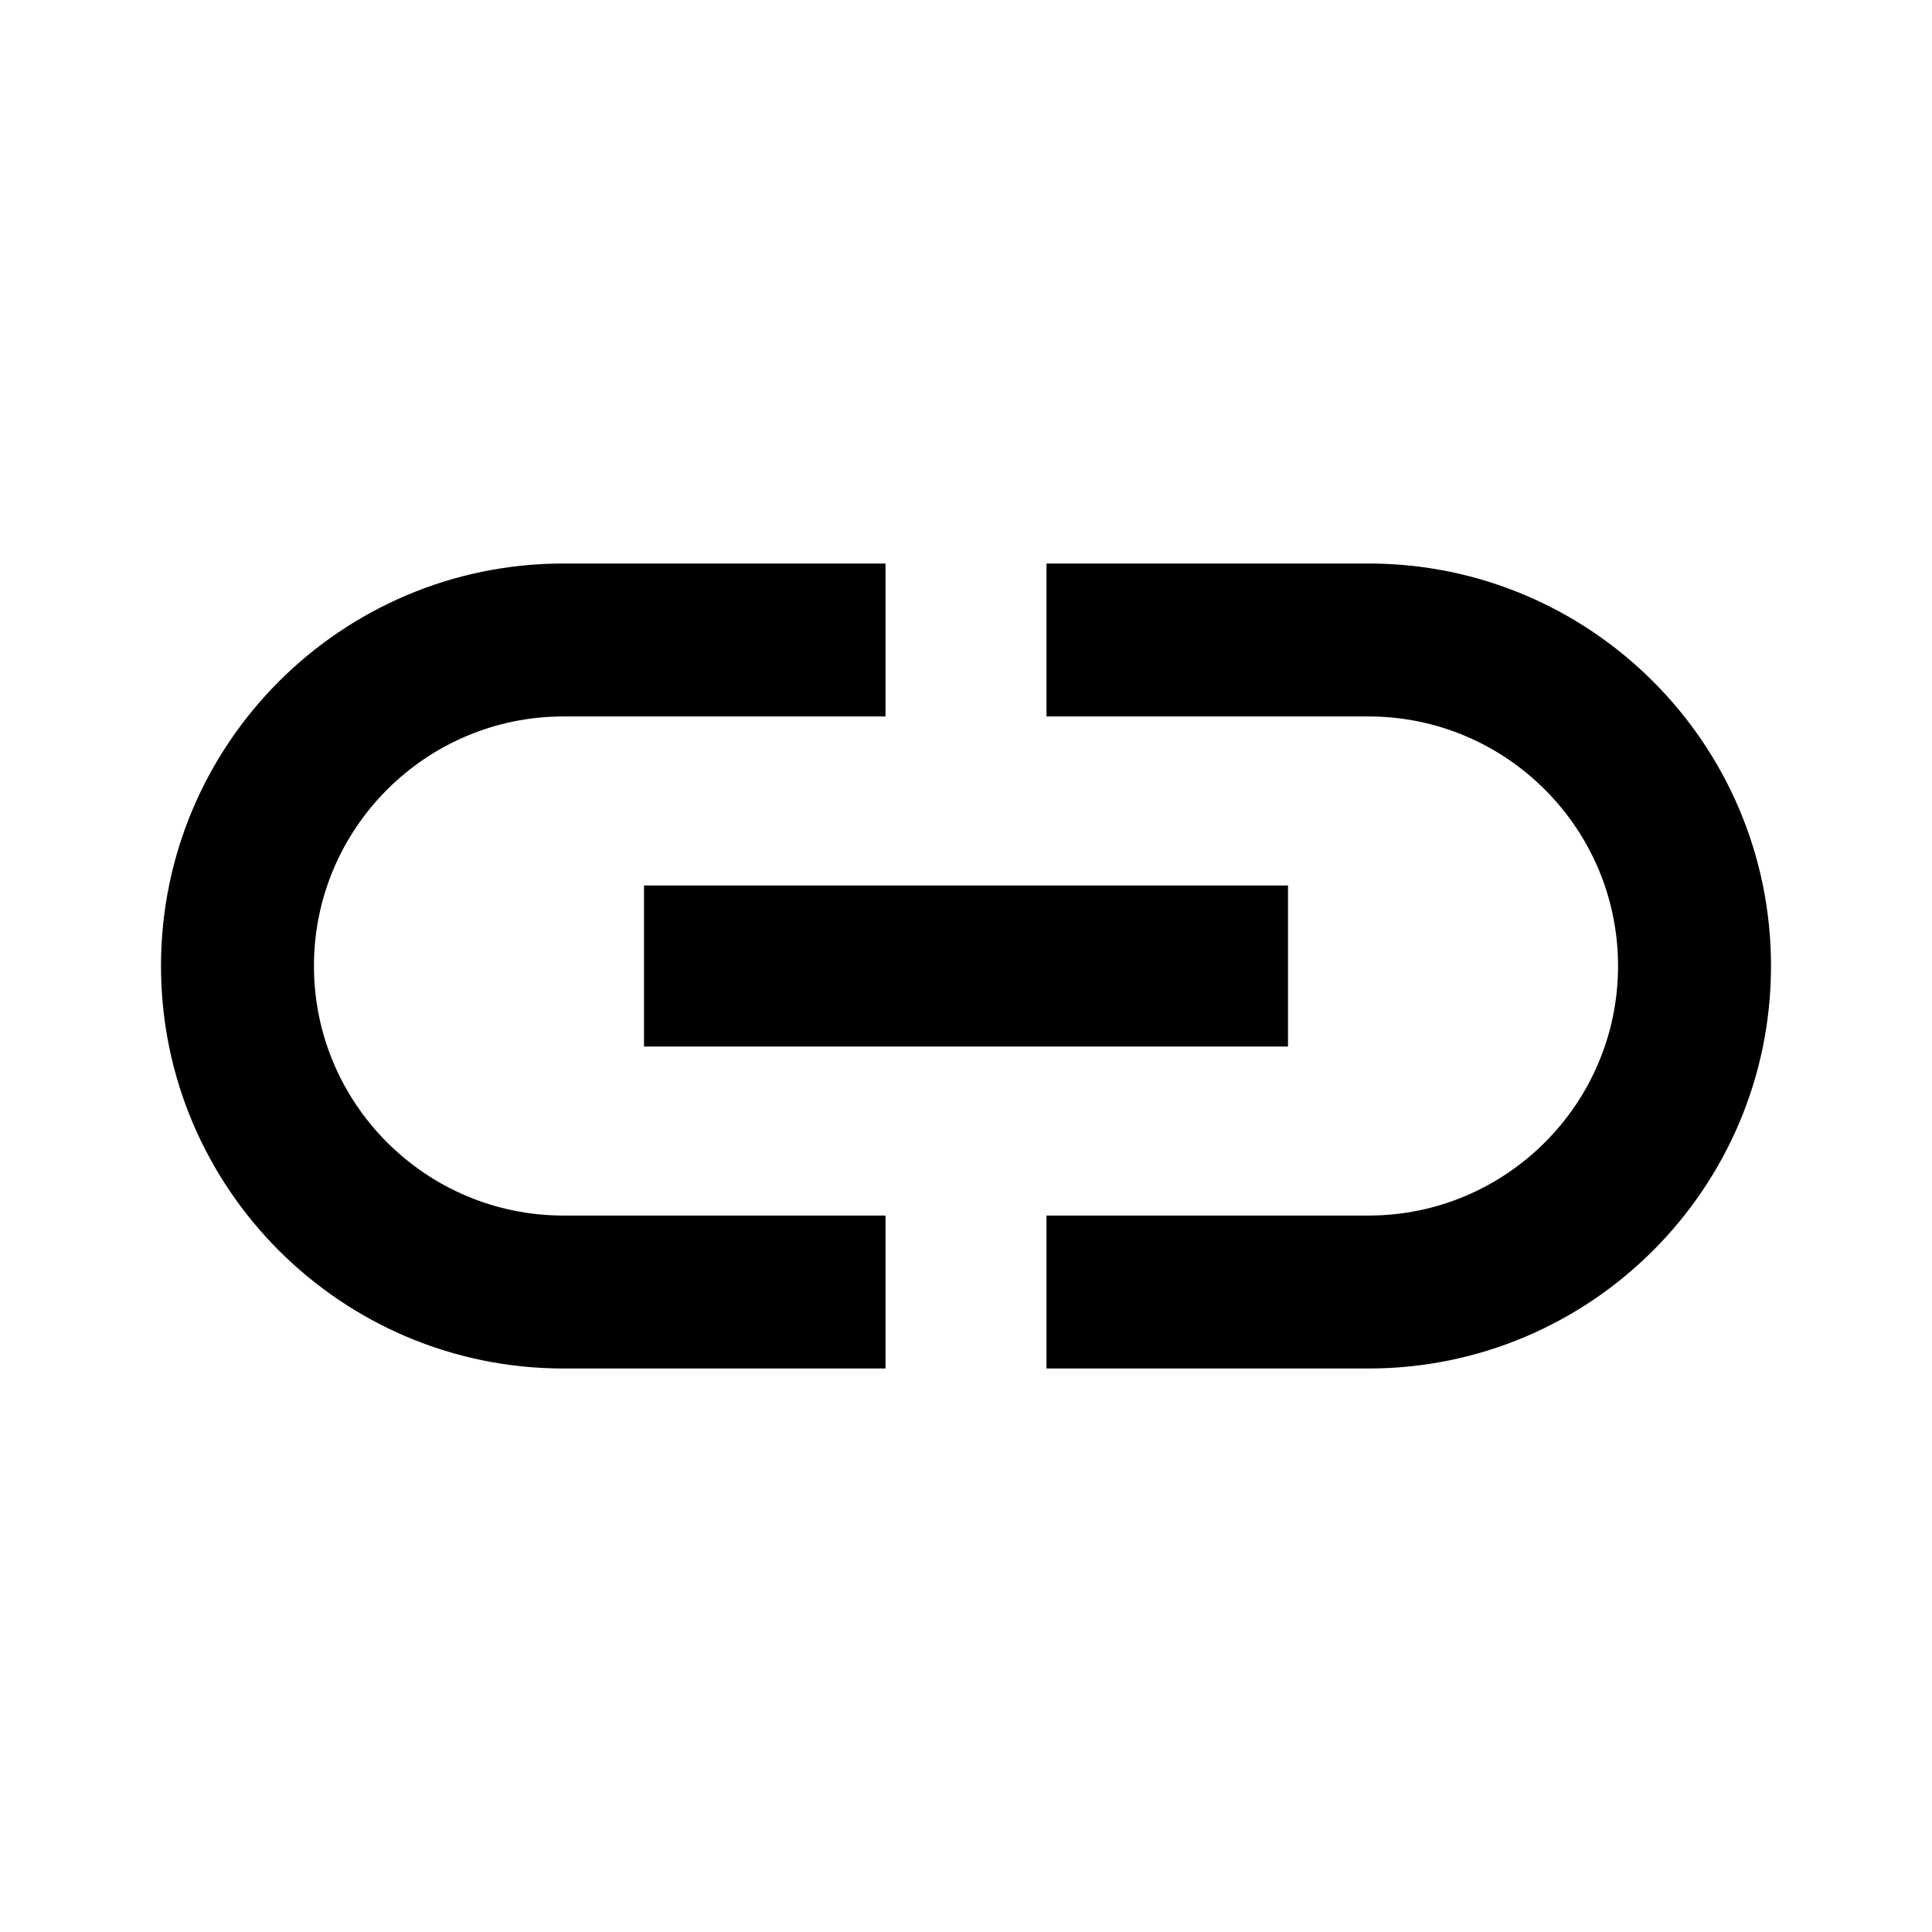
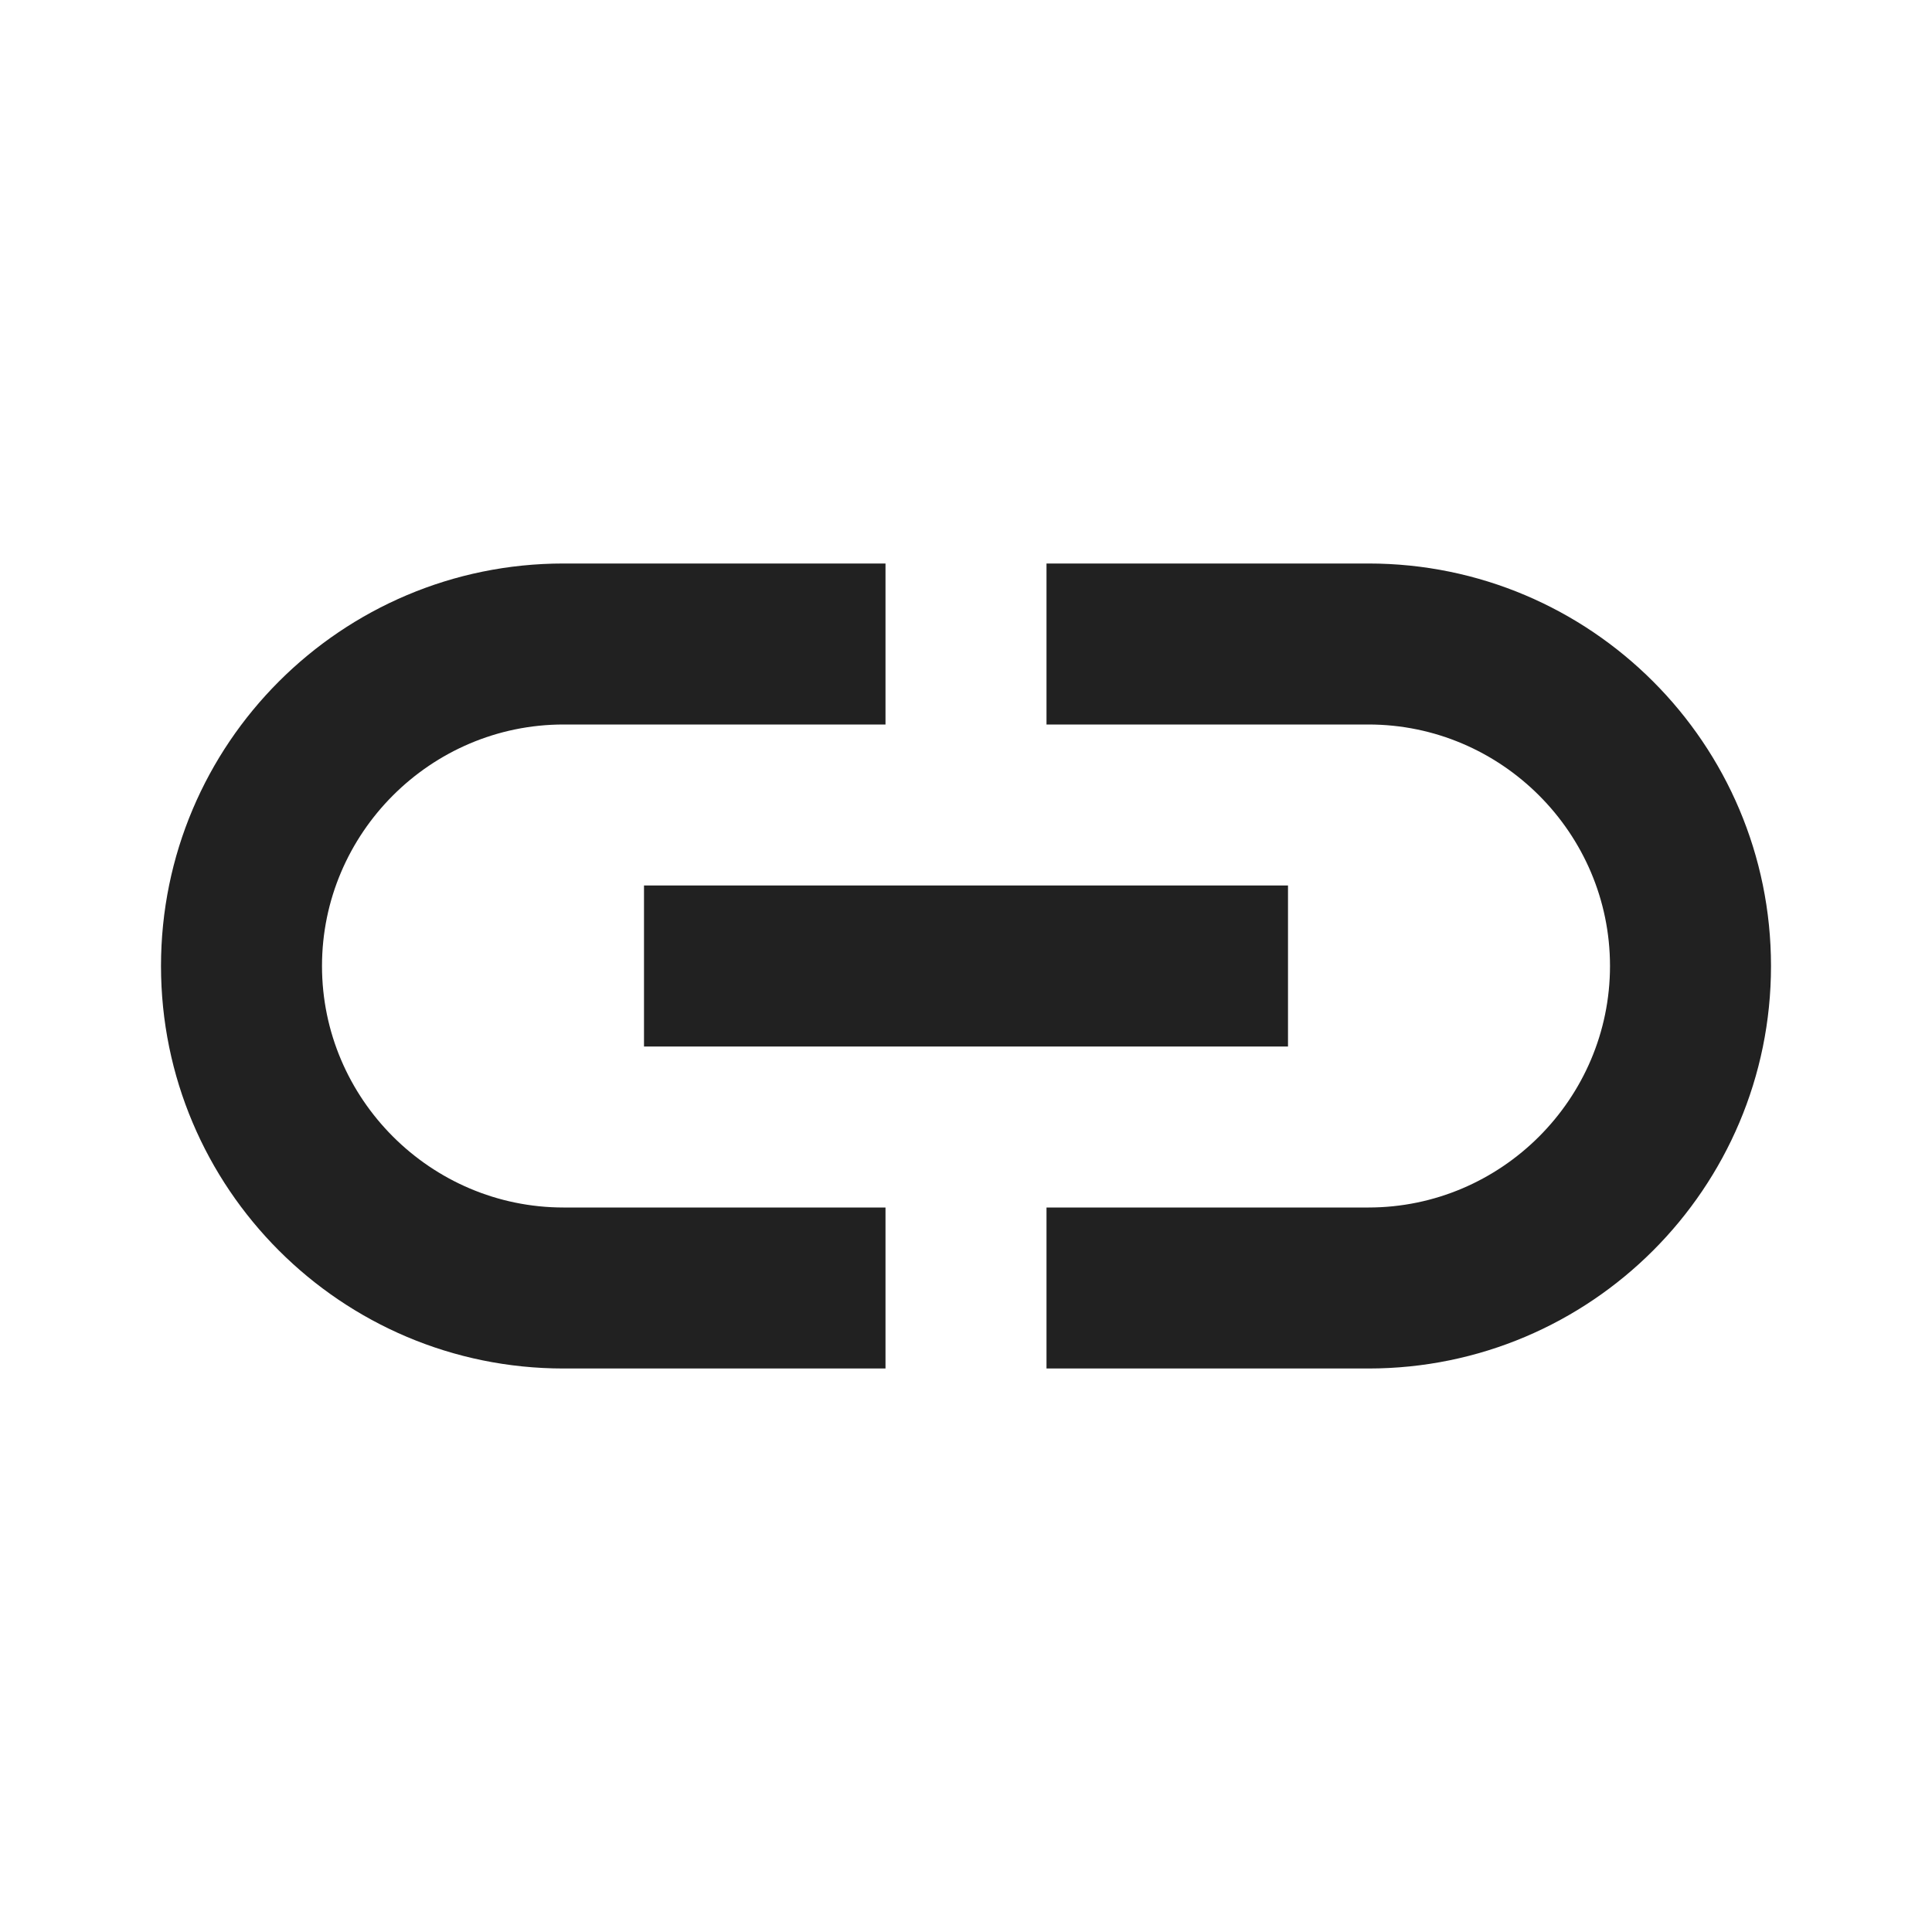
<svg xmlns="http://www.w3.org/2000/svg" width="24" height="24" viewBox="0 0 24 24">
-   <path fill="#000000" d="M3.9,12.0 c0.0,-1.71,1.39,-3.1,3.1,-3.1 h4.0 L11.0,7.0 L7.0,7.0 c-2.76,0.0,-5.0,2.24,-5.0,5.0 s2.24,5.0,5.0,5.0 h4.0 v-1.9 L7.0,15.1 c-1.71,0.0,-3.1,-1.39,-3.1,-3.1 Z M8.0,13.0 h8.0 v-2.0 L8.0,11.0 v2.0 Z M17.0,7.0 h-4.0 v1.9 h4.0 c1.71,0.0,3.1,1.39,3.1,3.1 s-1.39,3.1,-3.1,3.1 h-4.0 L13.0,17.0 h4.0 c2.76,0.0,5.0,-2.24,5.0,-5.0 s-2.24,-5.0,-5.0,-5.0 Z" />
+   <path fill="#000000" fill-opacity="0.87" d="M17.0,7.0 h-4.0 v2.0 h4.0 c1.65,0.0,3.0,1.35,3.0,3.0 s-1.35,3.0,-3.0,3.0 h-4.0 v2.0 h4.0 c2.76,0.0,5.0,-2.24,5.0,-5.0 s-2.24,-5.0,-5.0,-5.0 Z M11.0,15.0 L7.0,15.0 c-1.65,0.0,-3.0,-1.35,-3.0,-3.0 s1.35,-3.0,3.0,-3.0 h4.0 L11.0,7.0 L7.0,7.0 c-2.76,0.0,-5.0,2.24,-5.0,5.0 s2.24,5.0,5.0,5.0 h4.0 v-2.0 Z M8.0,11.0 h8.0 v2.0 L8.0,13.0 Z" />
</svg>
